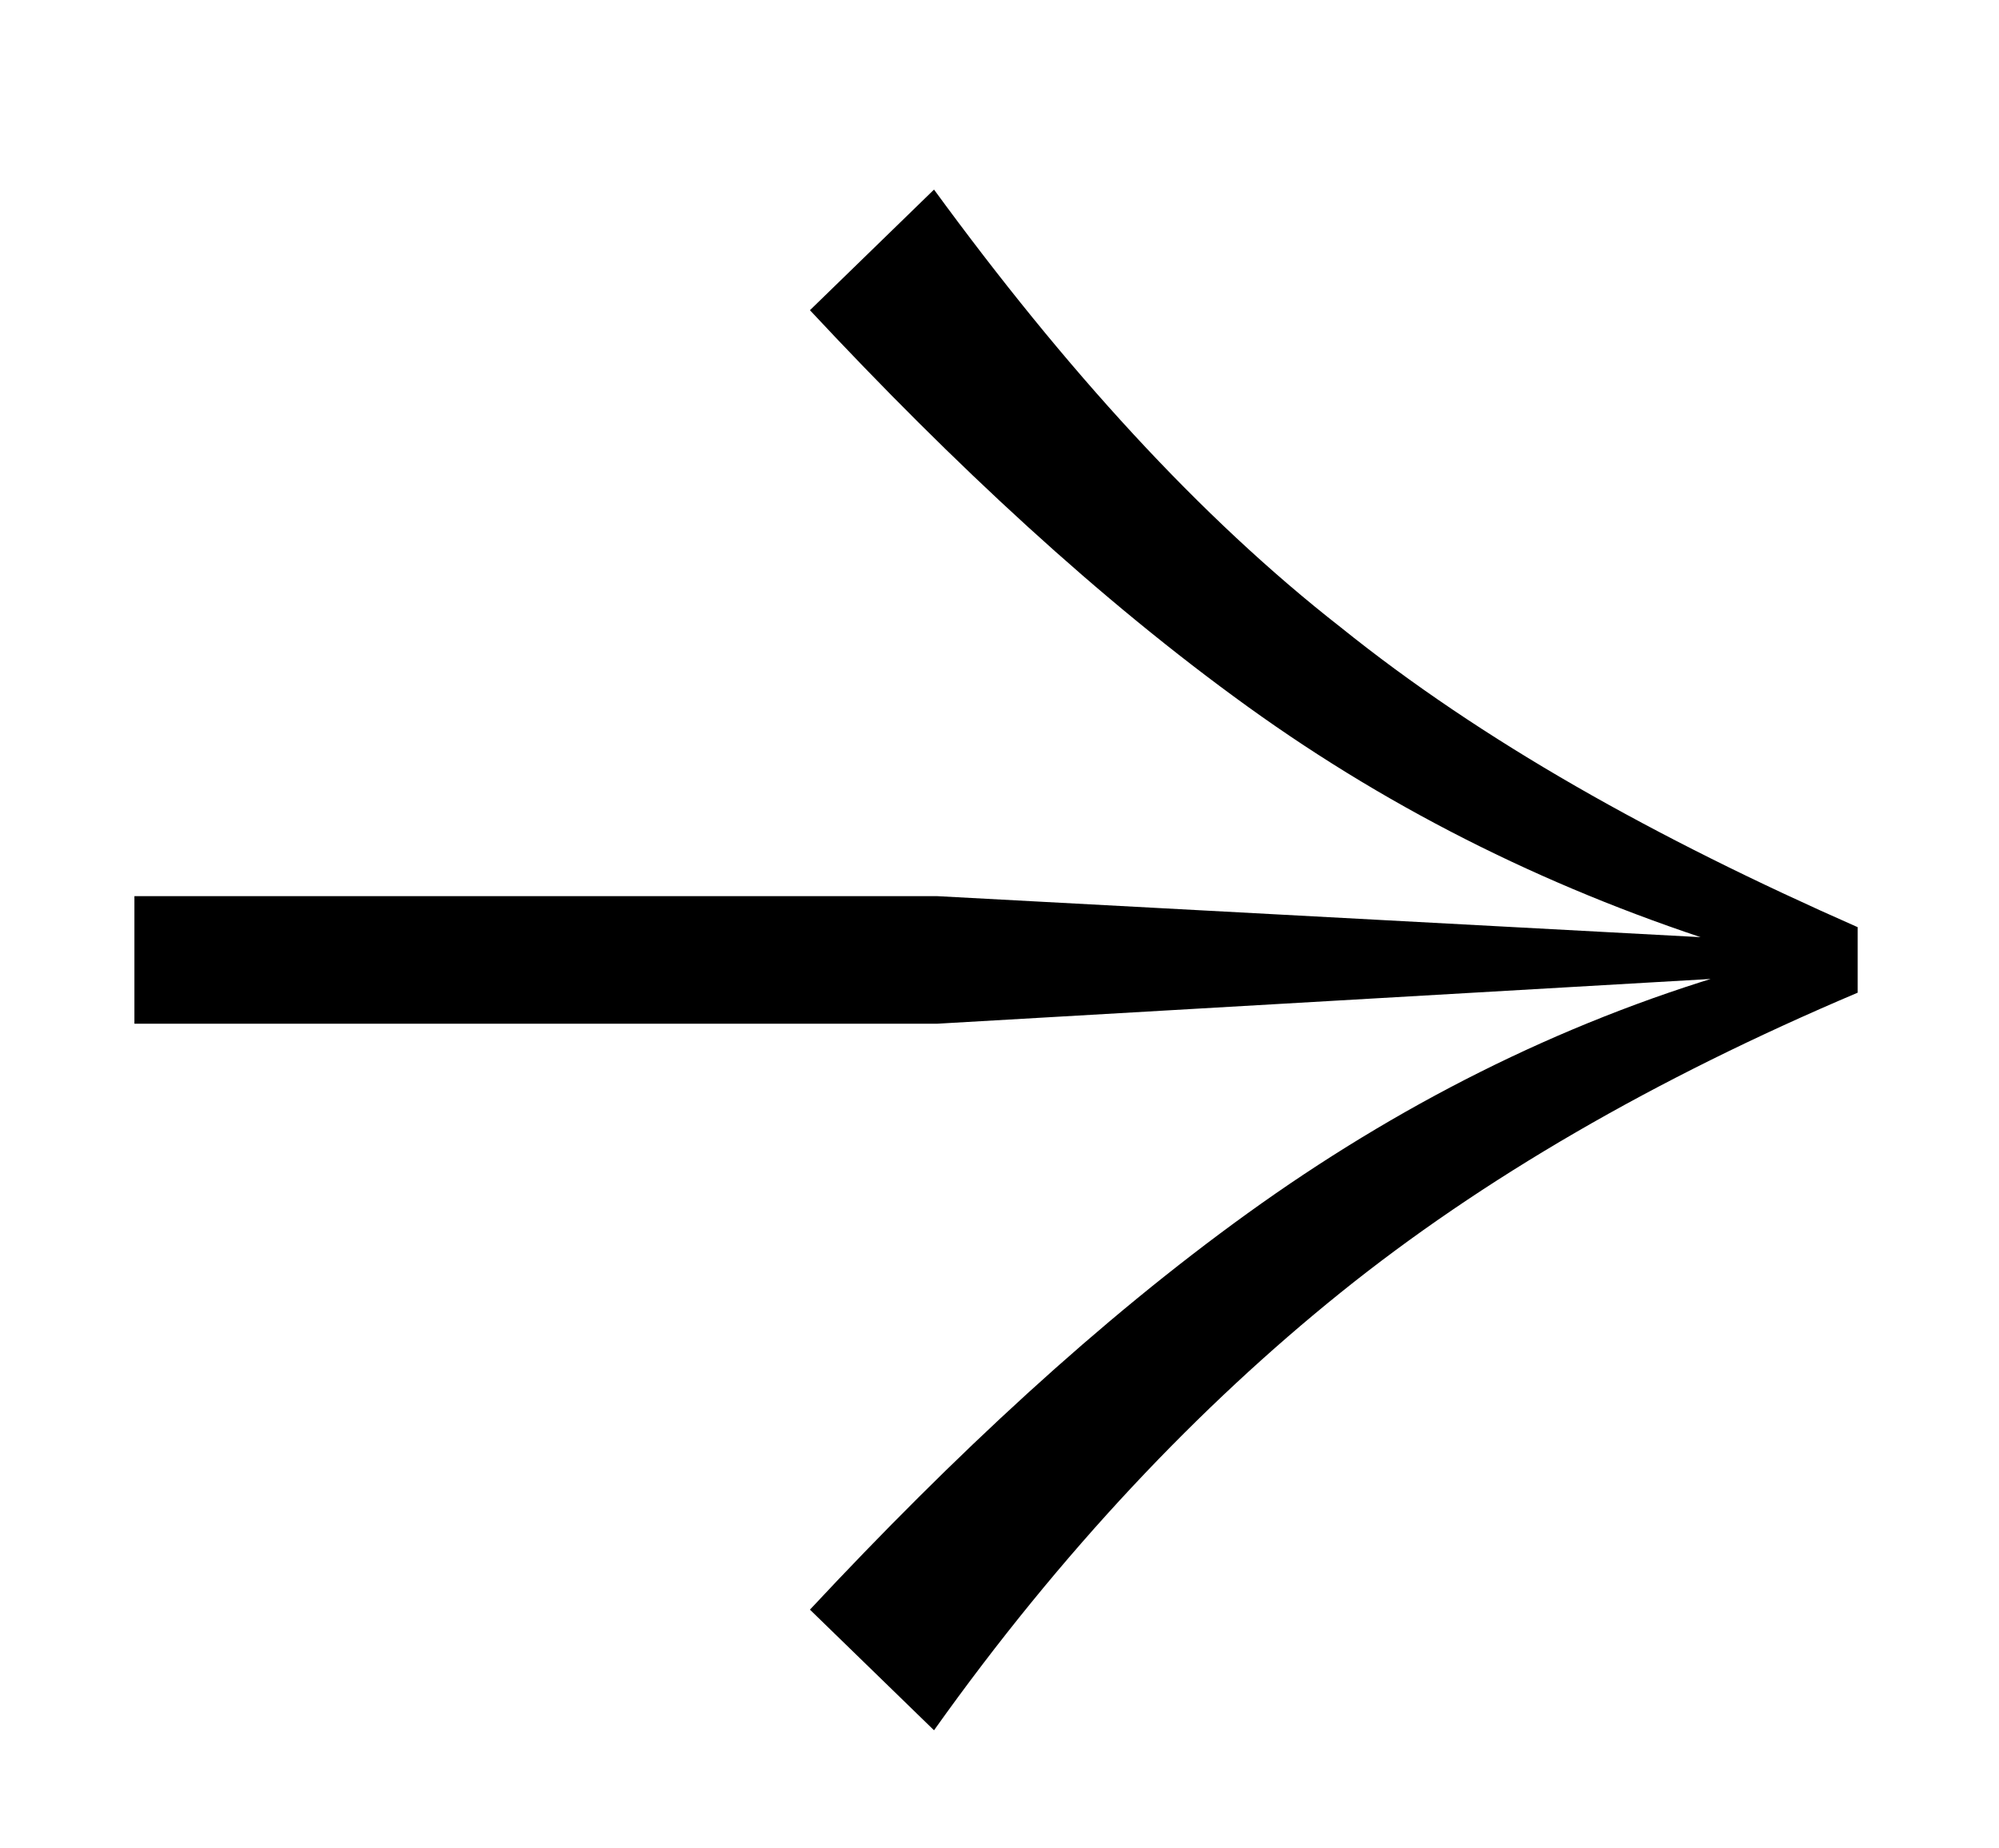
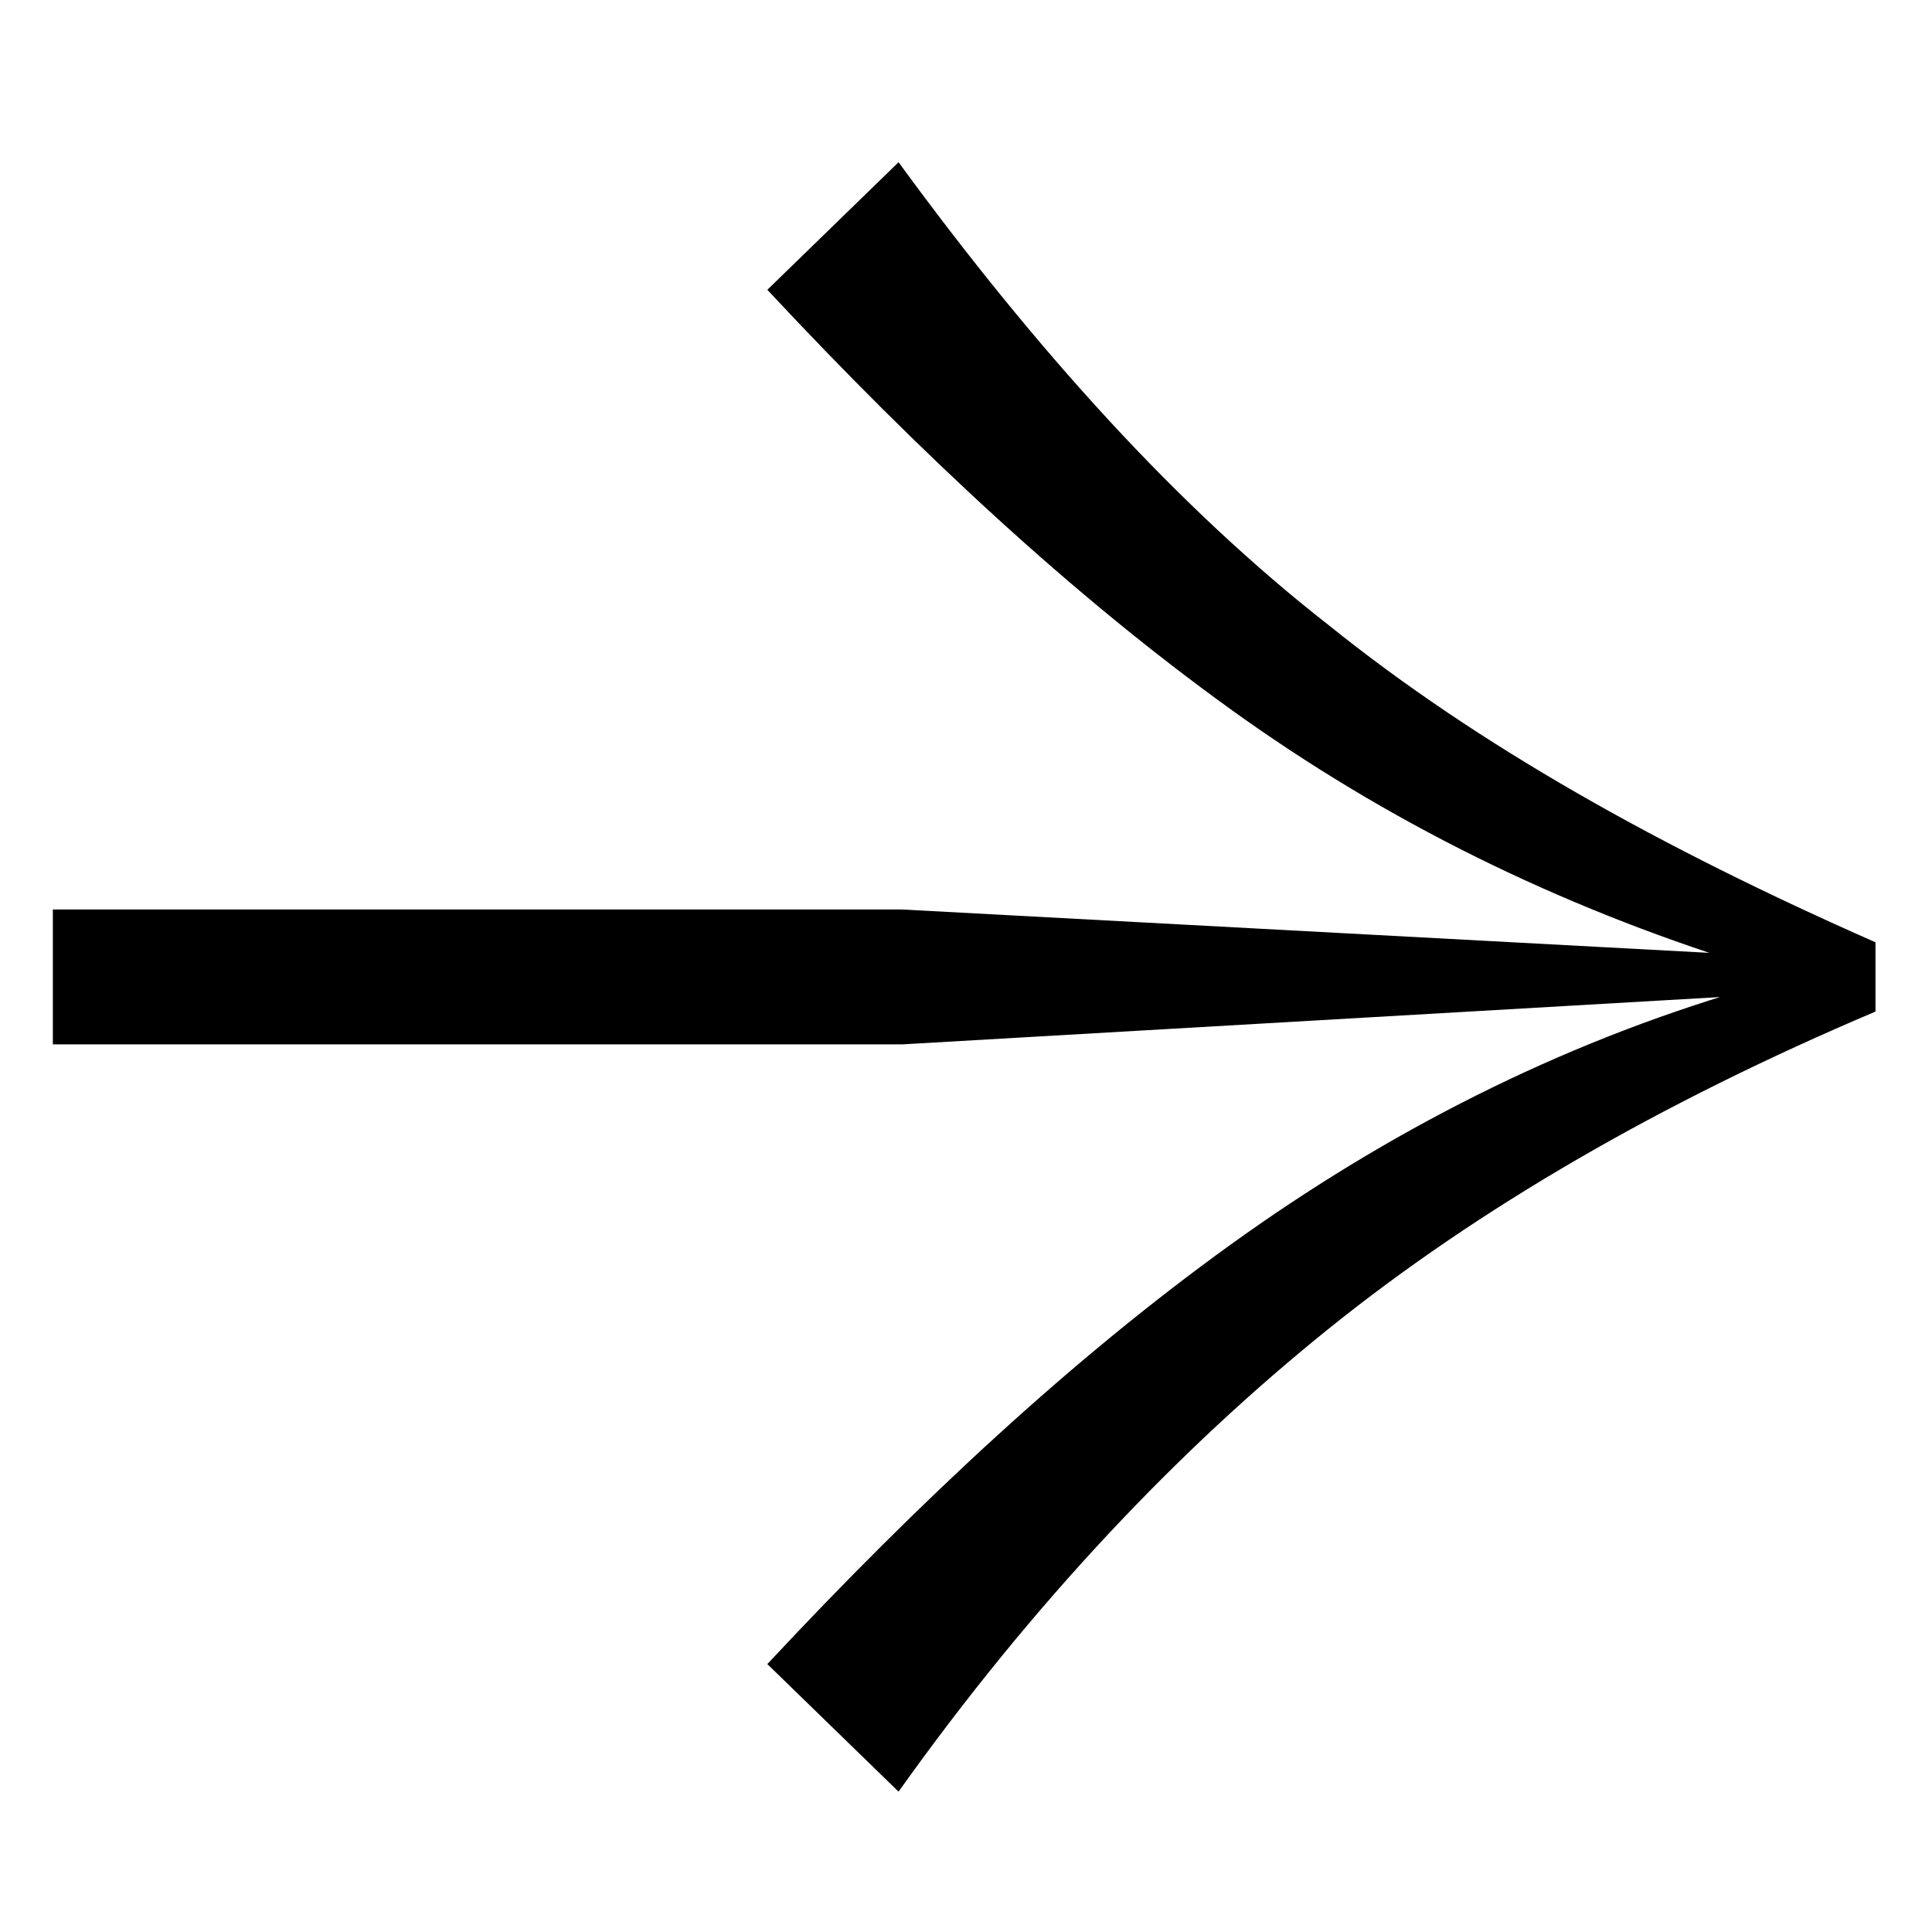
- <svg xmlns="http://www.w3.org/2000/svg" version="1.1" id="Layer_1" x="0px" y="0px" viewBox="0 0 58 53.6" style="enable-background:new 0 0 58 53.6;" xml:space="preserve">
+ <svg xmlns="http://www.w3.org/2000/svg" version="1.1" id="Layer_1" x="0px" y="0px" height="100" width="100" viewBox="0 0 106 96.6" style="enable-background:new 0 0 106 96.6;" xml:space="preserve">
  <g>
-     <path d="M27.1,5.5c3.8,5.2,7.7,9.5,11.8,12.7c4.1,3.3,9.1,6.1,15,8.7v1.9c-5.9,2.5-10.9,5.4-15,8.7c-4.1,3.3-8.1,7.5-11.8,12.7   l-3.6-3.5c4.2-4.5,8.4-8.4,12.7-11.5c4.3-3.1,9-5.5,14.1-7v-0.7c-5.1-1.6-9.8-3.9-14.1-7s-8.5-7-12.7-11.5L27.1,5.5z M3.9,26h23.3   l24.2,1.3v1l-24.2,1.4H3.9V26z" />
+     <path d="M49.3,4.2c7.6,10.4,15.4,19,23.6,25.4c8.2,6.6,18.2,12.2,30,17.4v3.8c-11.8,5-21.8,10.8-30,17.4s-16.2,15-23.6,25.4l-7.2-7   c8.4-9,16.8-16.8,25.4-23c8.6-6.2,18-11,28.2-14v-1.4c-10.2-3.2-19.6-7.8-28.2-14s-17-14-25.4-23L49.3,4.2z M2.9,45.2h46.6   l48.4,2.6v2l-48.4,2.8H2.9V45.2z" />
  </g>
</svg>
